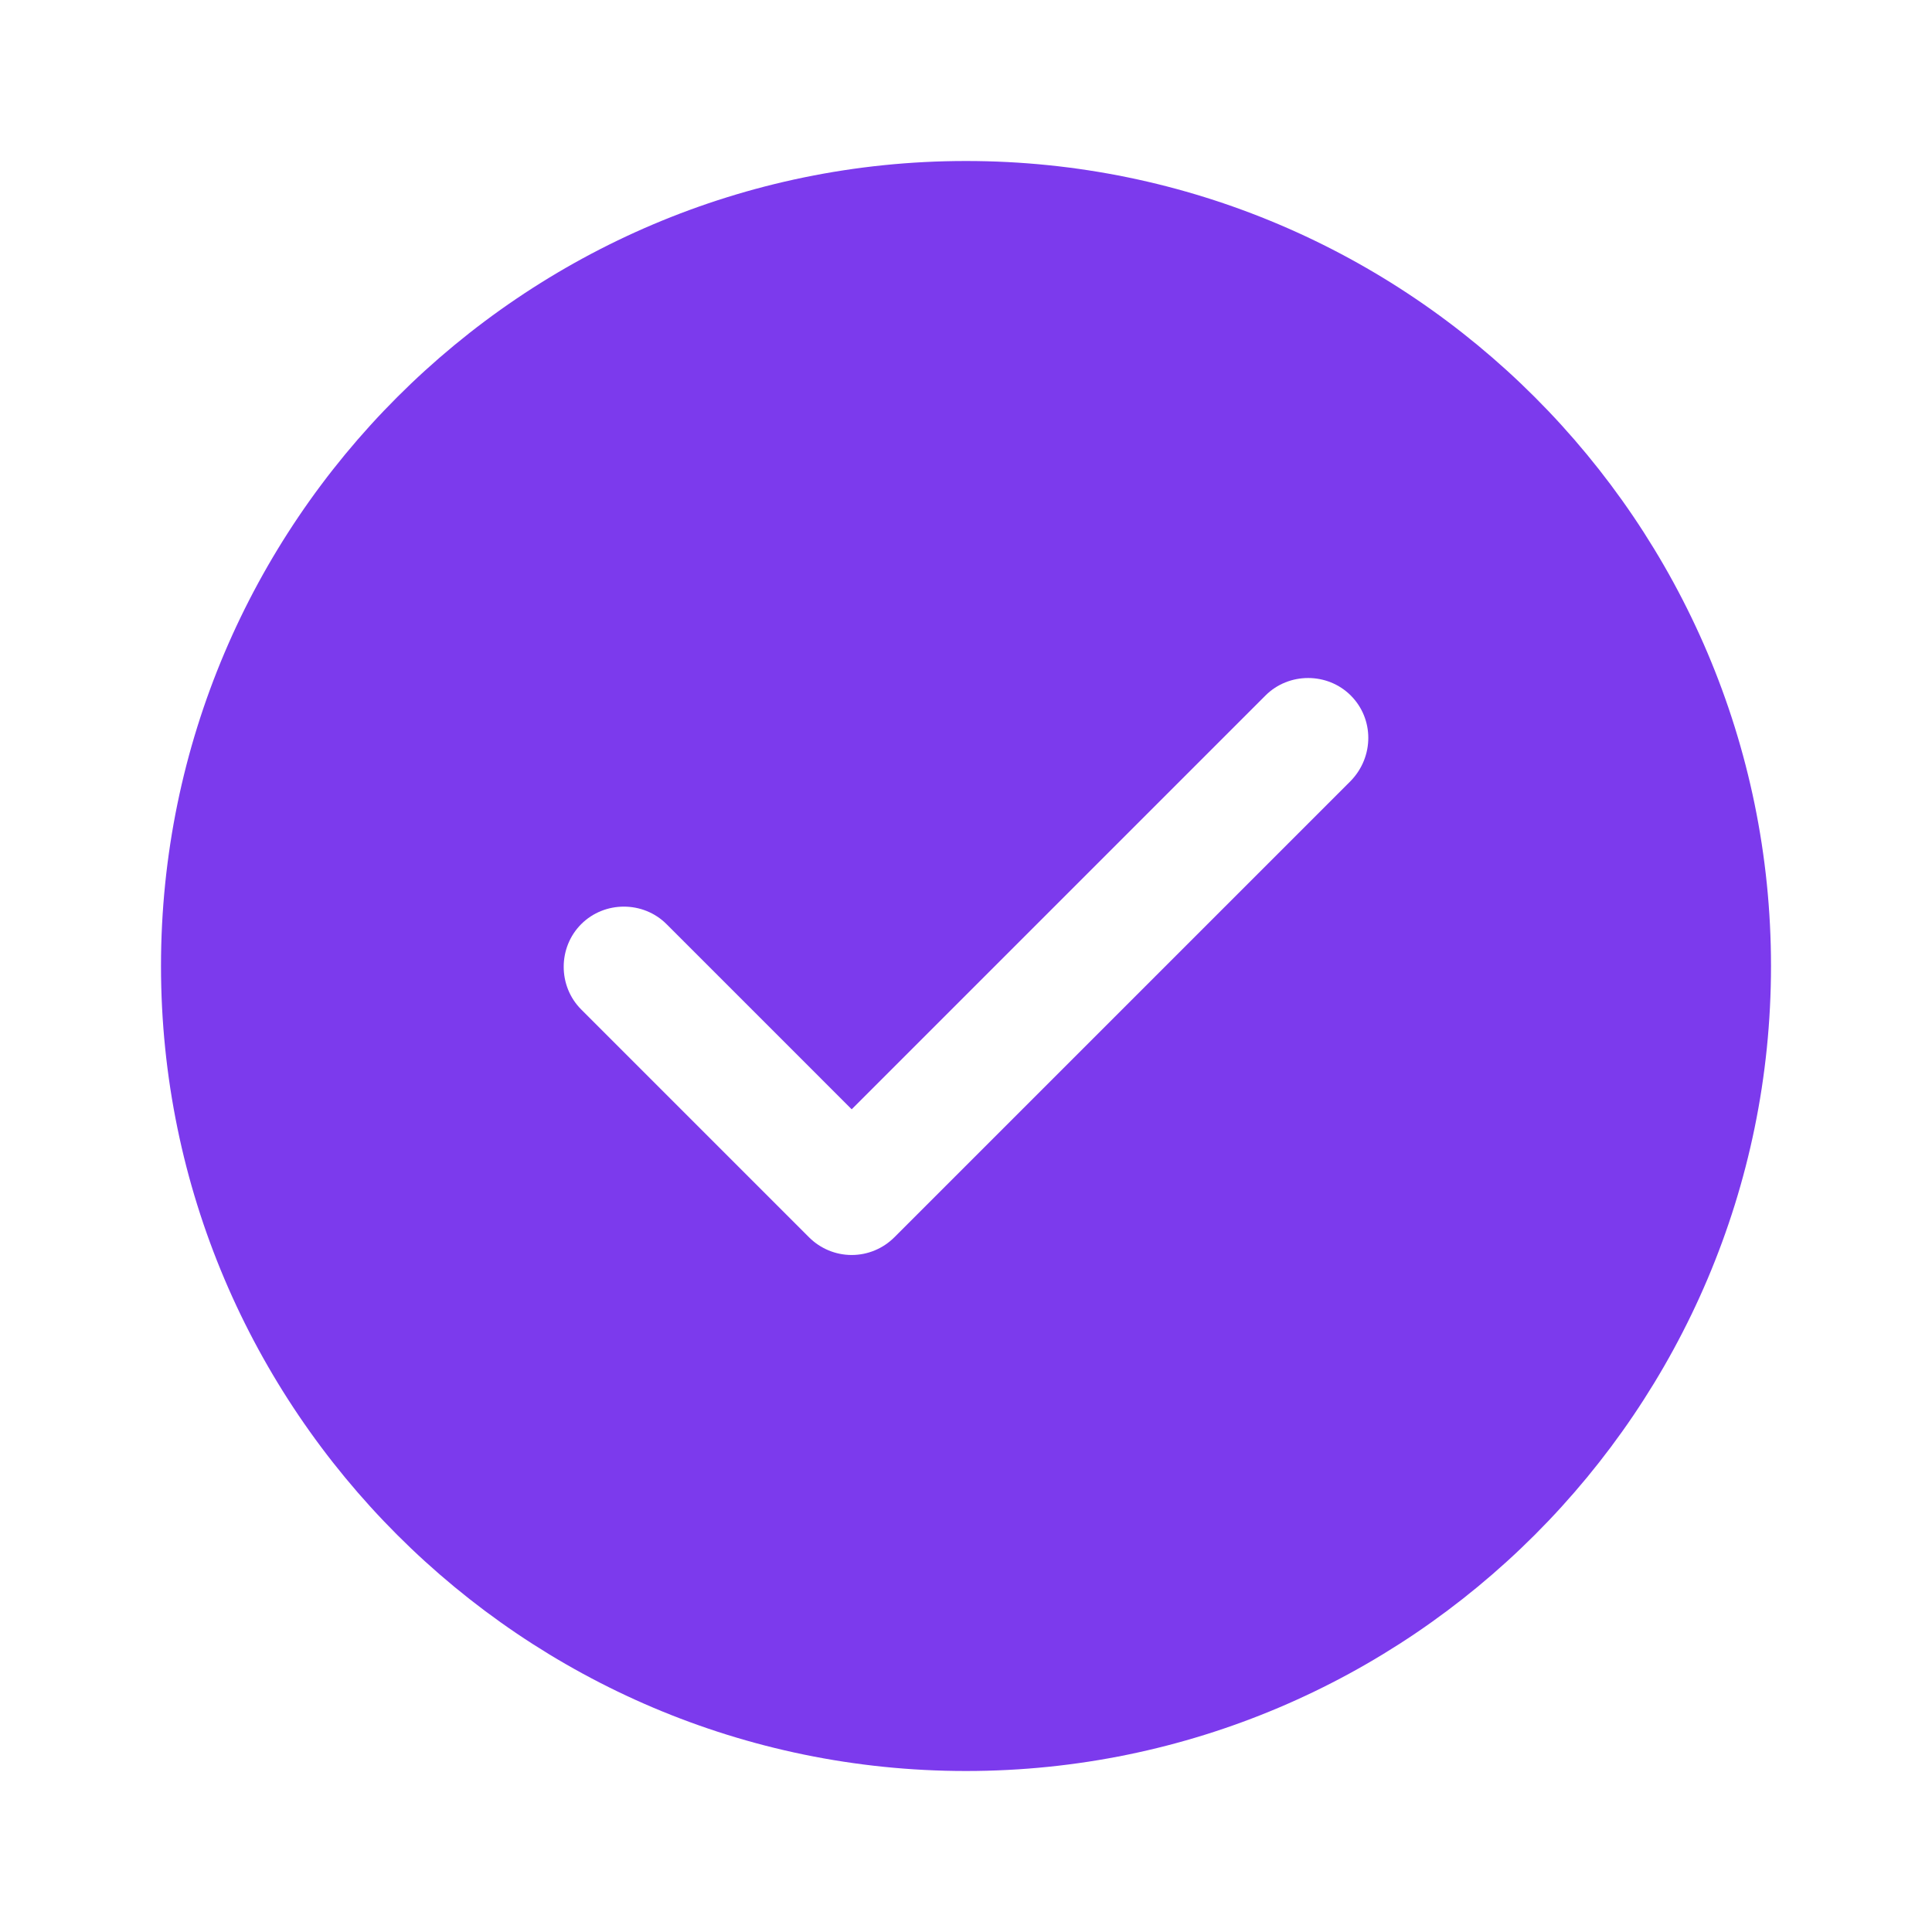
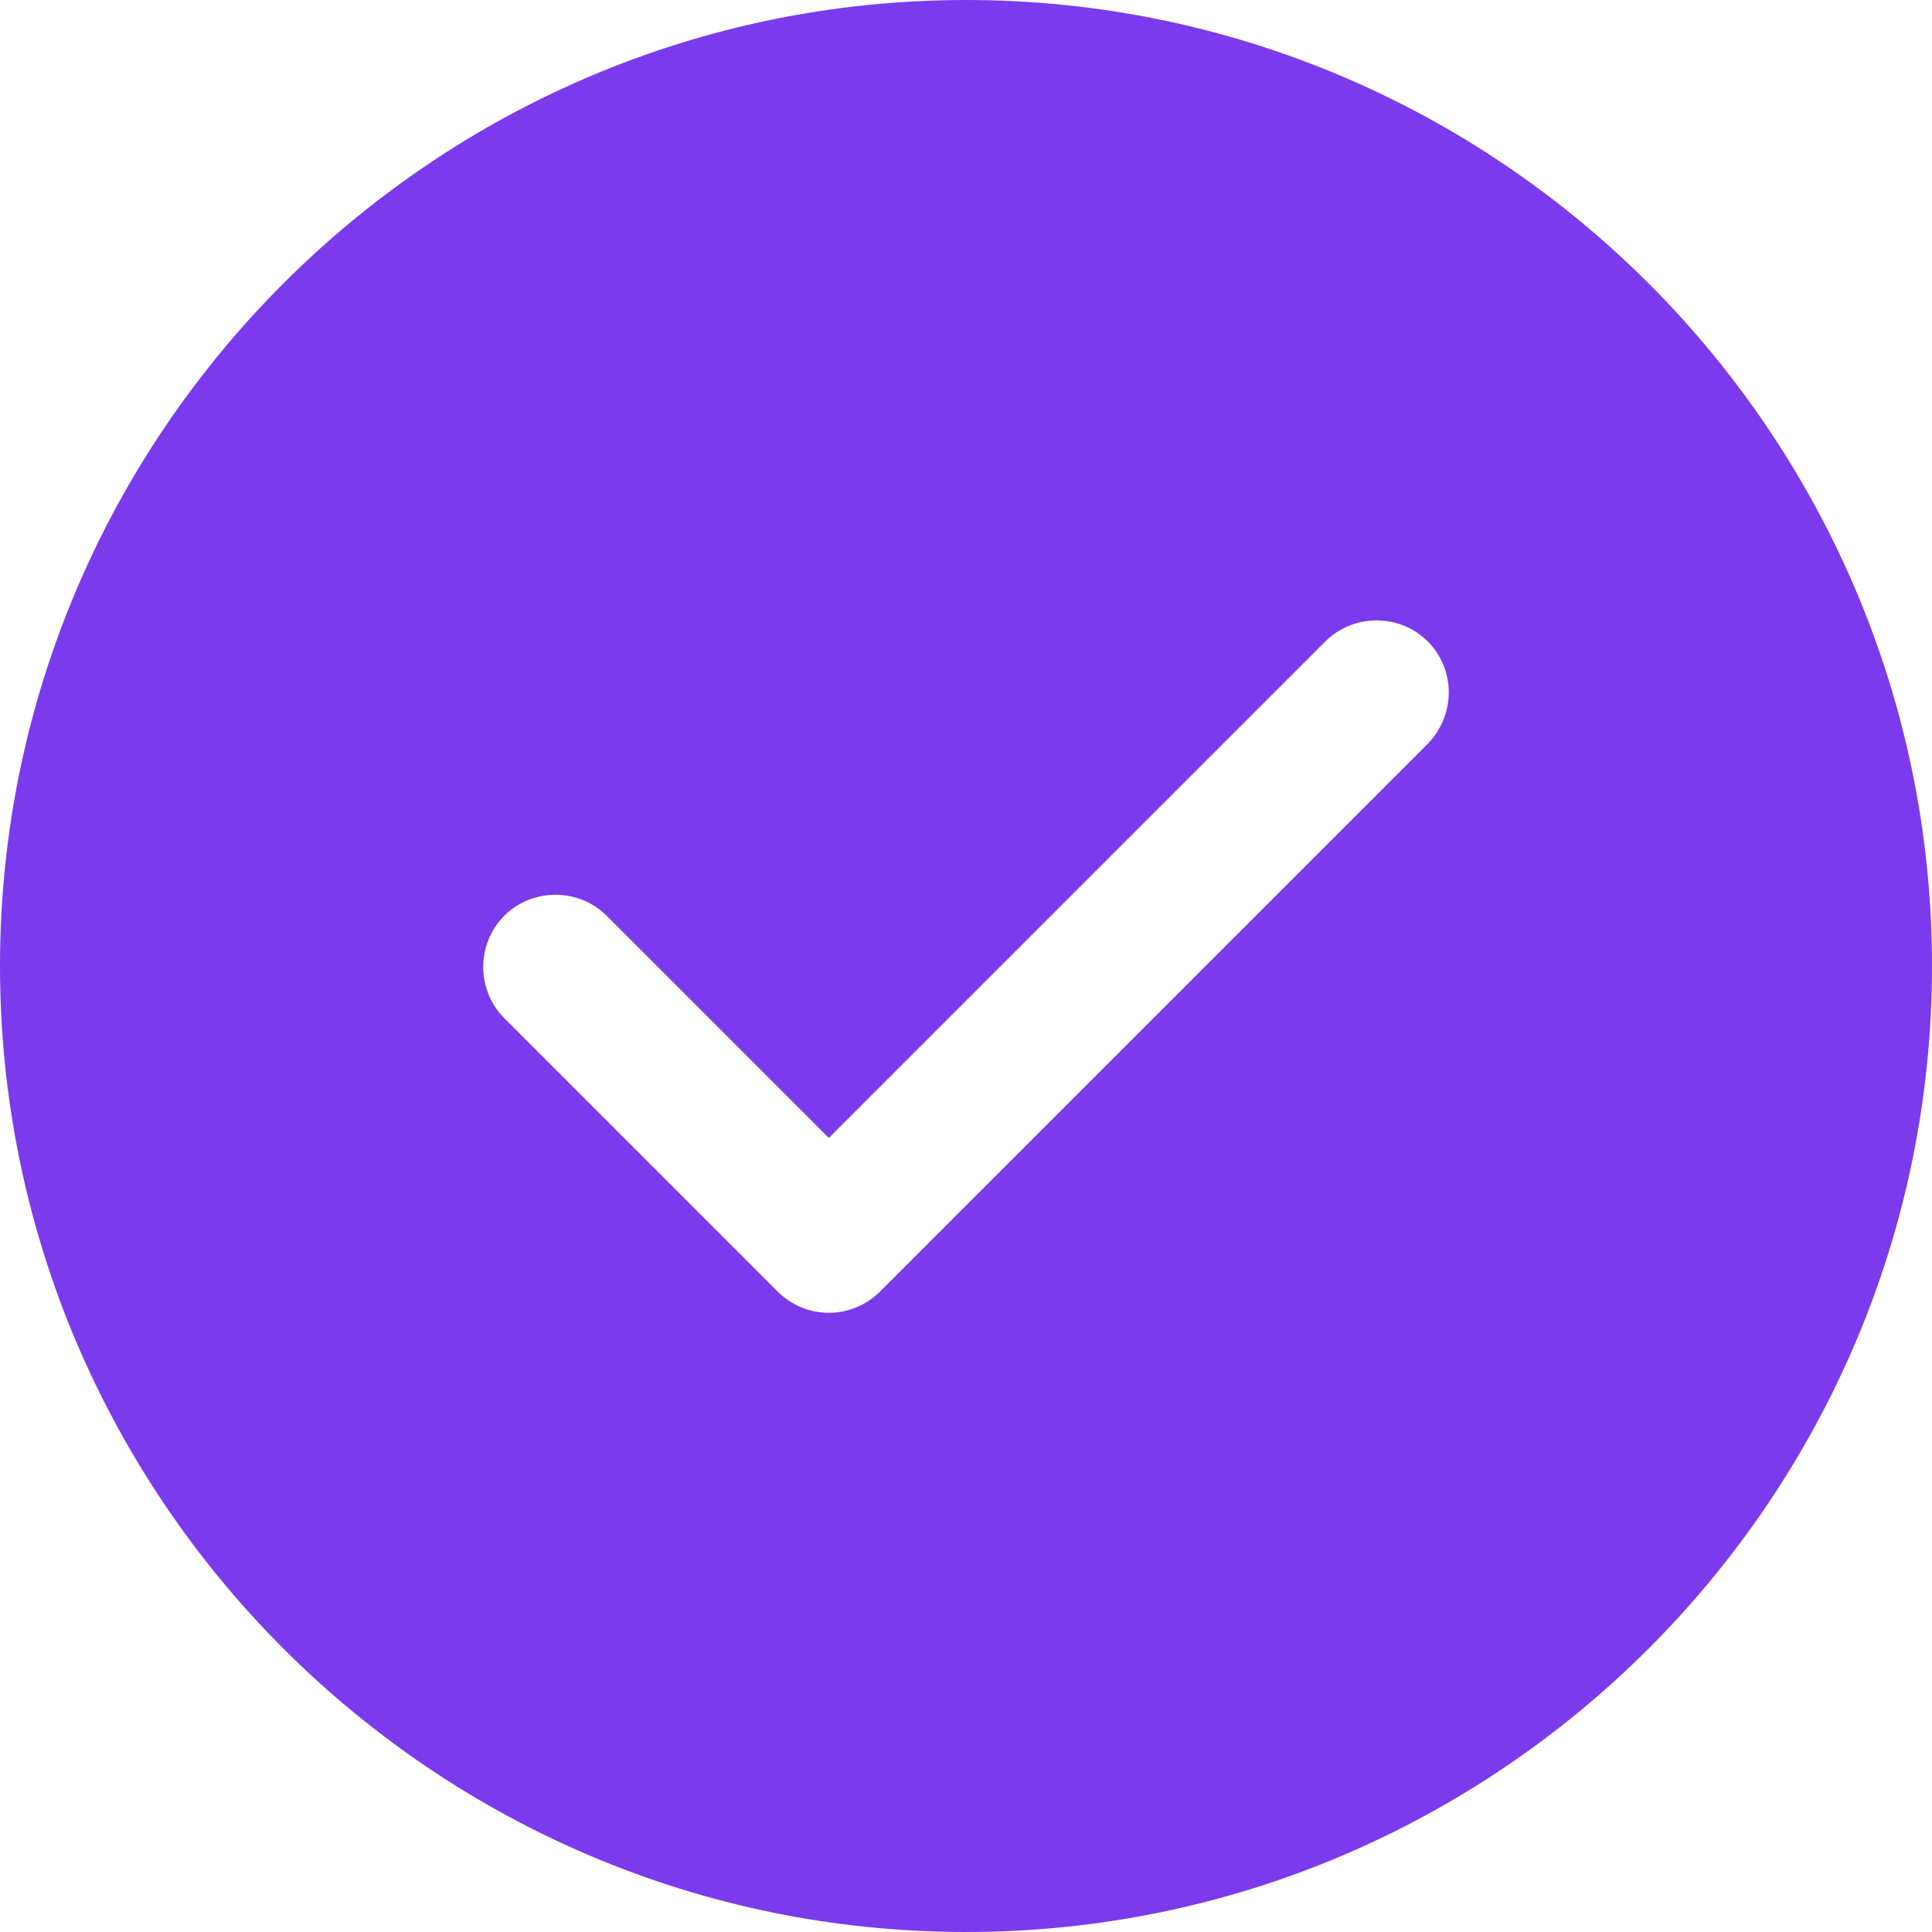
- <svg xmlns="http://www.w3.org/2000/svg" width="24" height="24" viewBox="0 0 24 24" fill="none">
-   <path d="M12 2C6.49 2 2 6.49 2 12C2 17.51 6.49 22 12 22C17.51 22 22 17.51 22 12C22 6.49 17.51 2 12 2ZM16.78 9.7L11.11 15.37C10.97 15.51 10.78 15.59 10.58 15.59C10.38 15.59 10.19 15.51 10.05 15.37L7.22 12.54C6.93 12.25 6.93 11.77 7.22 11.48C7.51 11.19 7.99 11.19 8.28 11.48L10.58 13.78L15.72 8.64C16.01 8.35 16.49 8.35 16.78 8.64C17.07 8.93 17.07 9.4 16.78 9.7Z" fill="#7C3AED" />
+ <svg xmlns="http://www.w3.org/2000/svg" width="20" height="20" viewBox="0 0 20 20" fill="none">
+   <path d="M10 0C4.49 0 0 4.49 0 10C0 15.51 4.49 20 10 20C15.51 20 20 15.51 20 10C20 4.49 15.51 0 10 0ZM14.78 7.7L9.11 13.37C8.97 13.51 8.78 13.59 8.58 13.59C8.38 13.59 8.19 13.51 8.05 13.37L5.22 10.54C4.93 10.25 4.93 9.77 5.22 9.48C5.51 9.19 5.99 9.19 6.28 9.48L8.58 11.78L13.72 6.64C14.01 6.35 14.49 6.35 14.78 6.64C15.07 6.93 15.07 7.4 14.78 7.7Z" fill="#7C3AED" />
</svg>
